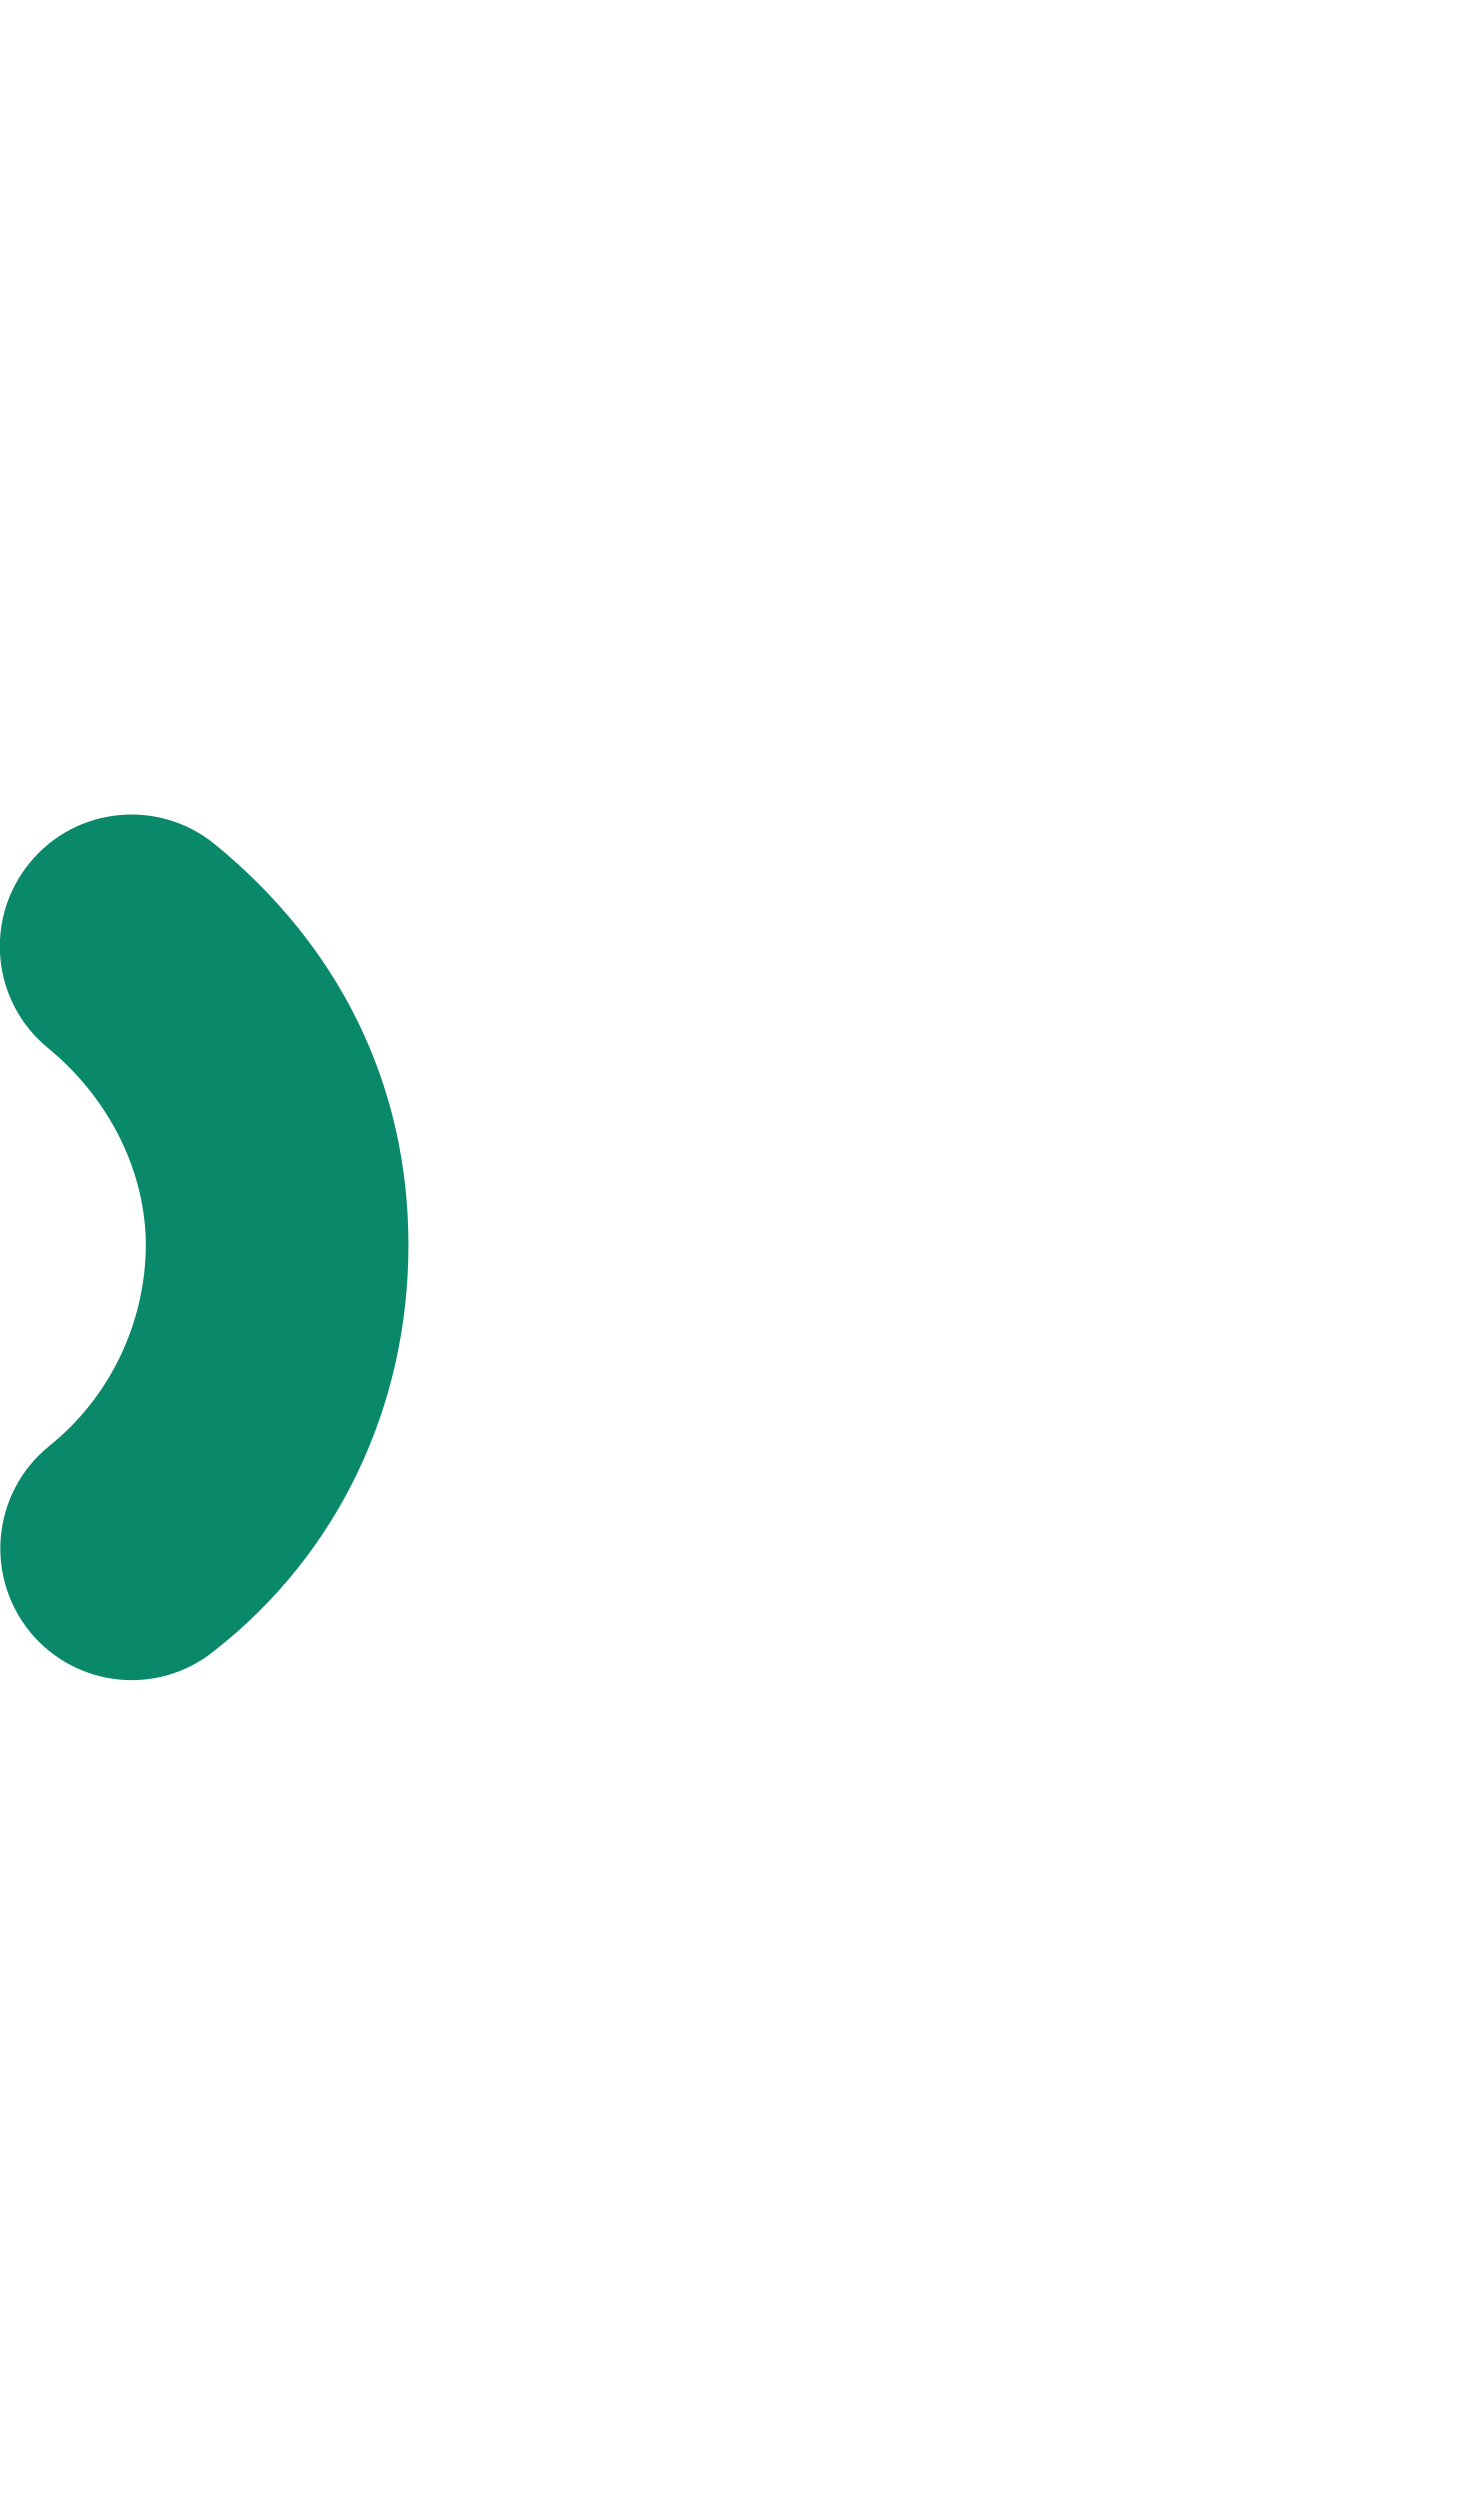
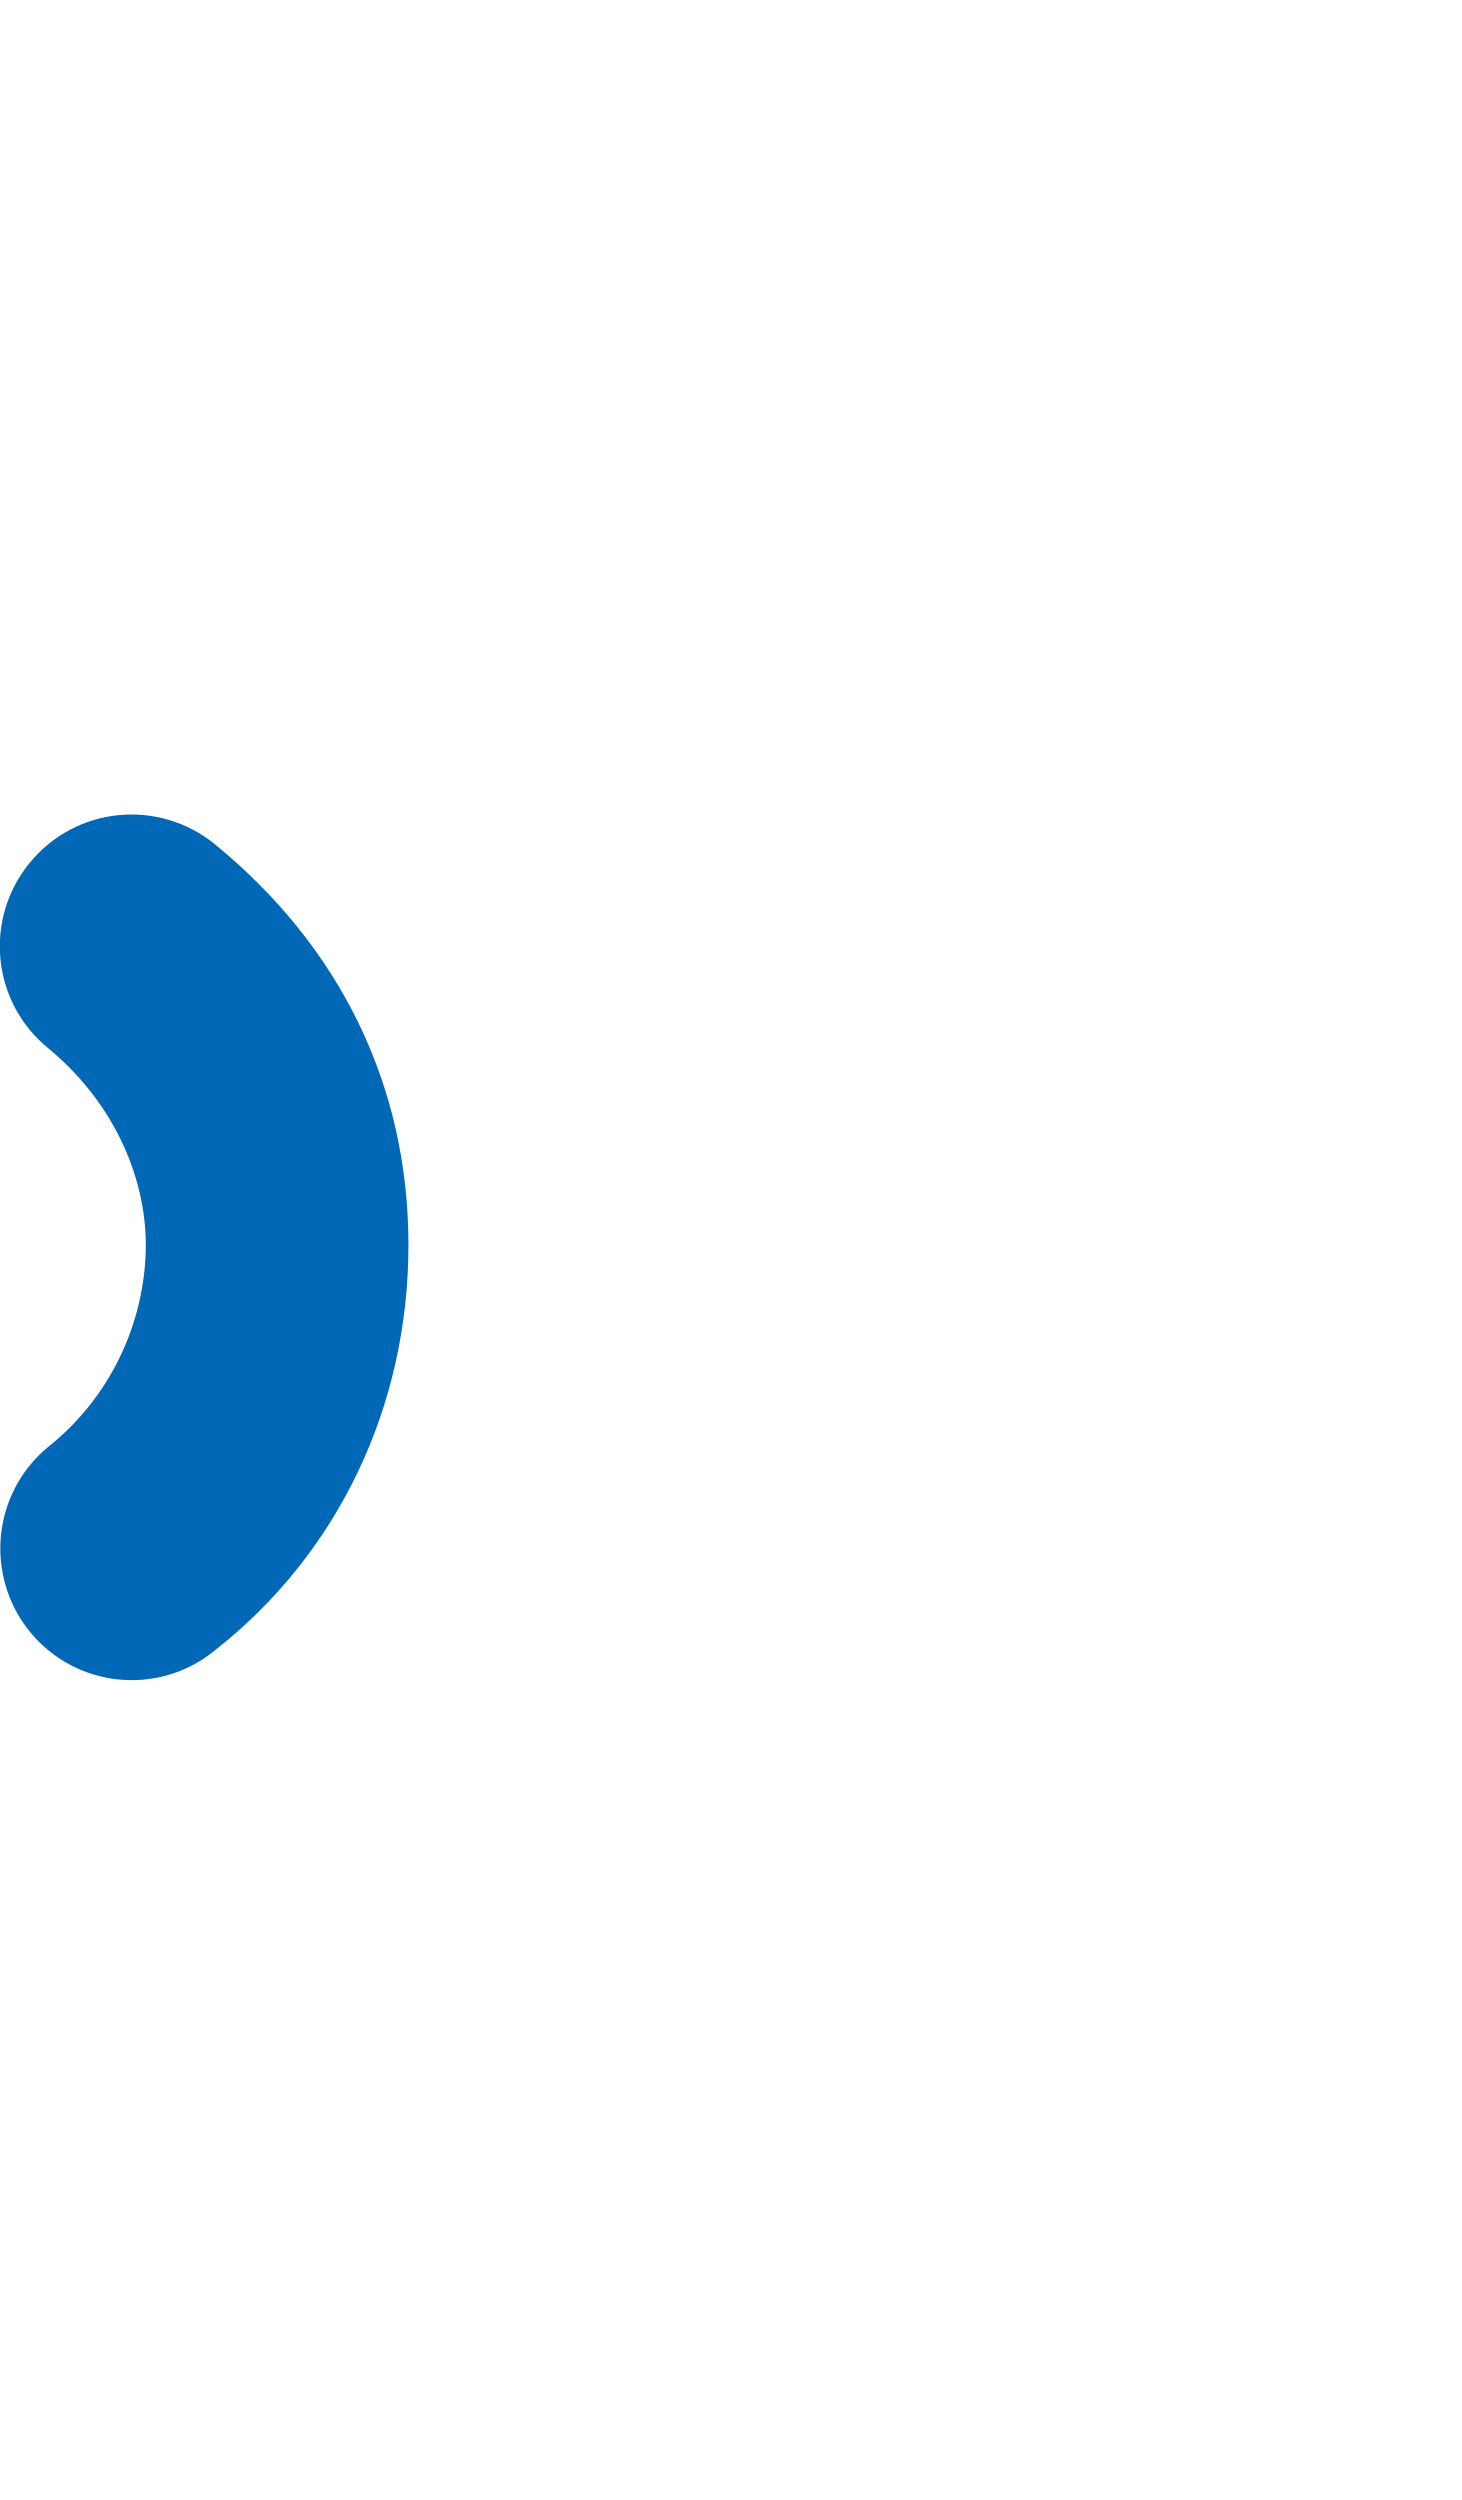
- <svg xmlns="http://www.w3.org/2000/svg" id="_圖層_1" data-name="圖層_1" version="1.1" viewBox="0 0 266.6 456">
+ <svg xmlns="http://www.w3.org/2000/svg" version="1.1" viewBox="0 0 266.6 456">
  <defs>
    <style>
-       .st0 {
-         fill: #09896a;
+       .cls-1 {
+         fill: #0068b7;
      }
    </style>
  </defs>
-   <path class="st0" d="M39.2,154c-10.3-8.4-25.4-6.9-33.8,3.4-8.4,10.3-6.9,25.4,3.4,33.8,11.3,9.3,17.8,22.7,17.8,36-.1,14.2-6.6,27.8-17.8,36.7-10.2,8.4-11.7,23.5-3.3,33.8,8.4,10.2,23.4,11.7,33.6,3.4,22.5-17.6,35.4-44.5,35.4-74s-12.8-54.7-35.3-73.1Z" />
+   <g>
+     <g id="_圖層_1">
+       <path class="cls-1" d="M39.2,154c-10.3-8.4-25.4-6.9-33.8,3.4-8.4,10.3-6.9,25.4,3.4,33.8,11.3,9.3,17.8,22.7,17.8,36-.1,14.2-6.6,27.8-17.8,36.7-10.2,8.4-11.7,23.5-3.3,33.8,8.4,10.2,23.4,11.7,33.6,3.4,22.5-17.6,35.4-44.5,35.4-74s-12.8-54.7-35.3-73.1h0Z" />
+     </g>
+   </g>
</svg>
